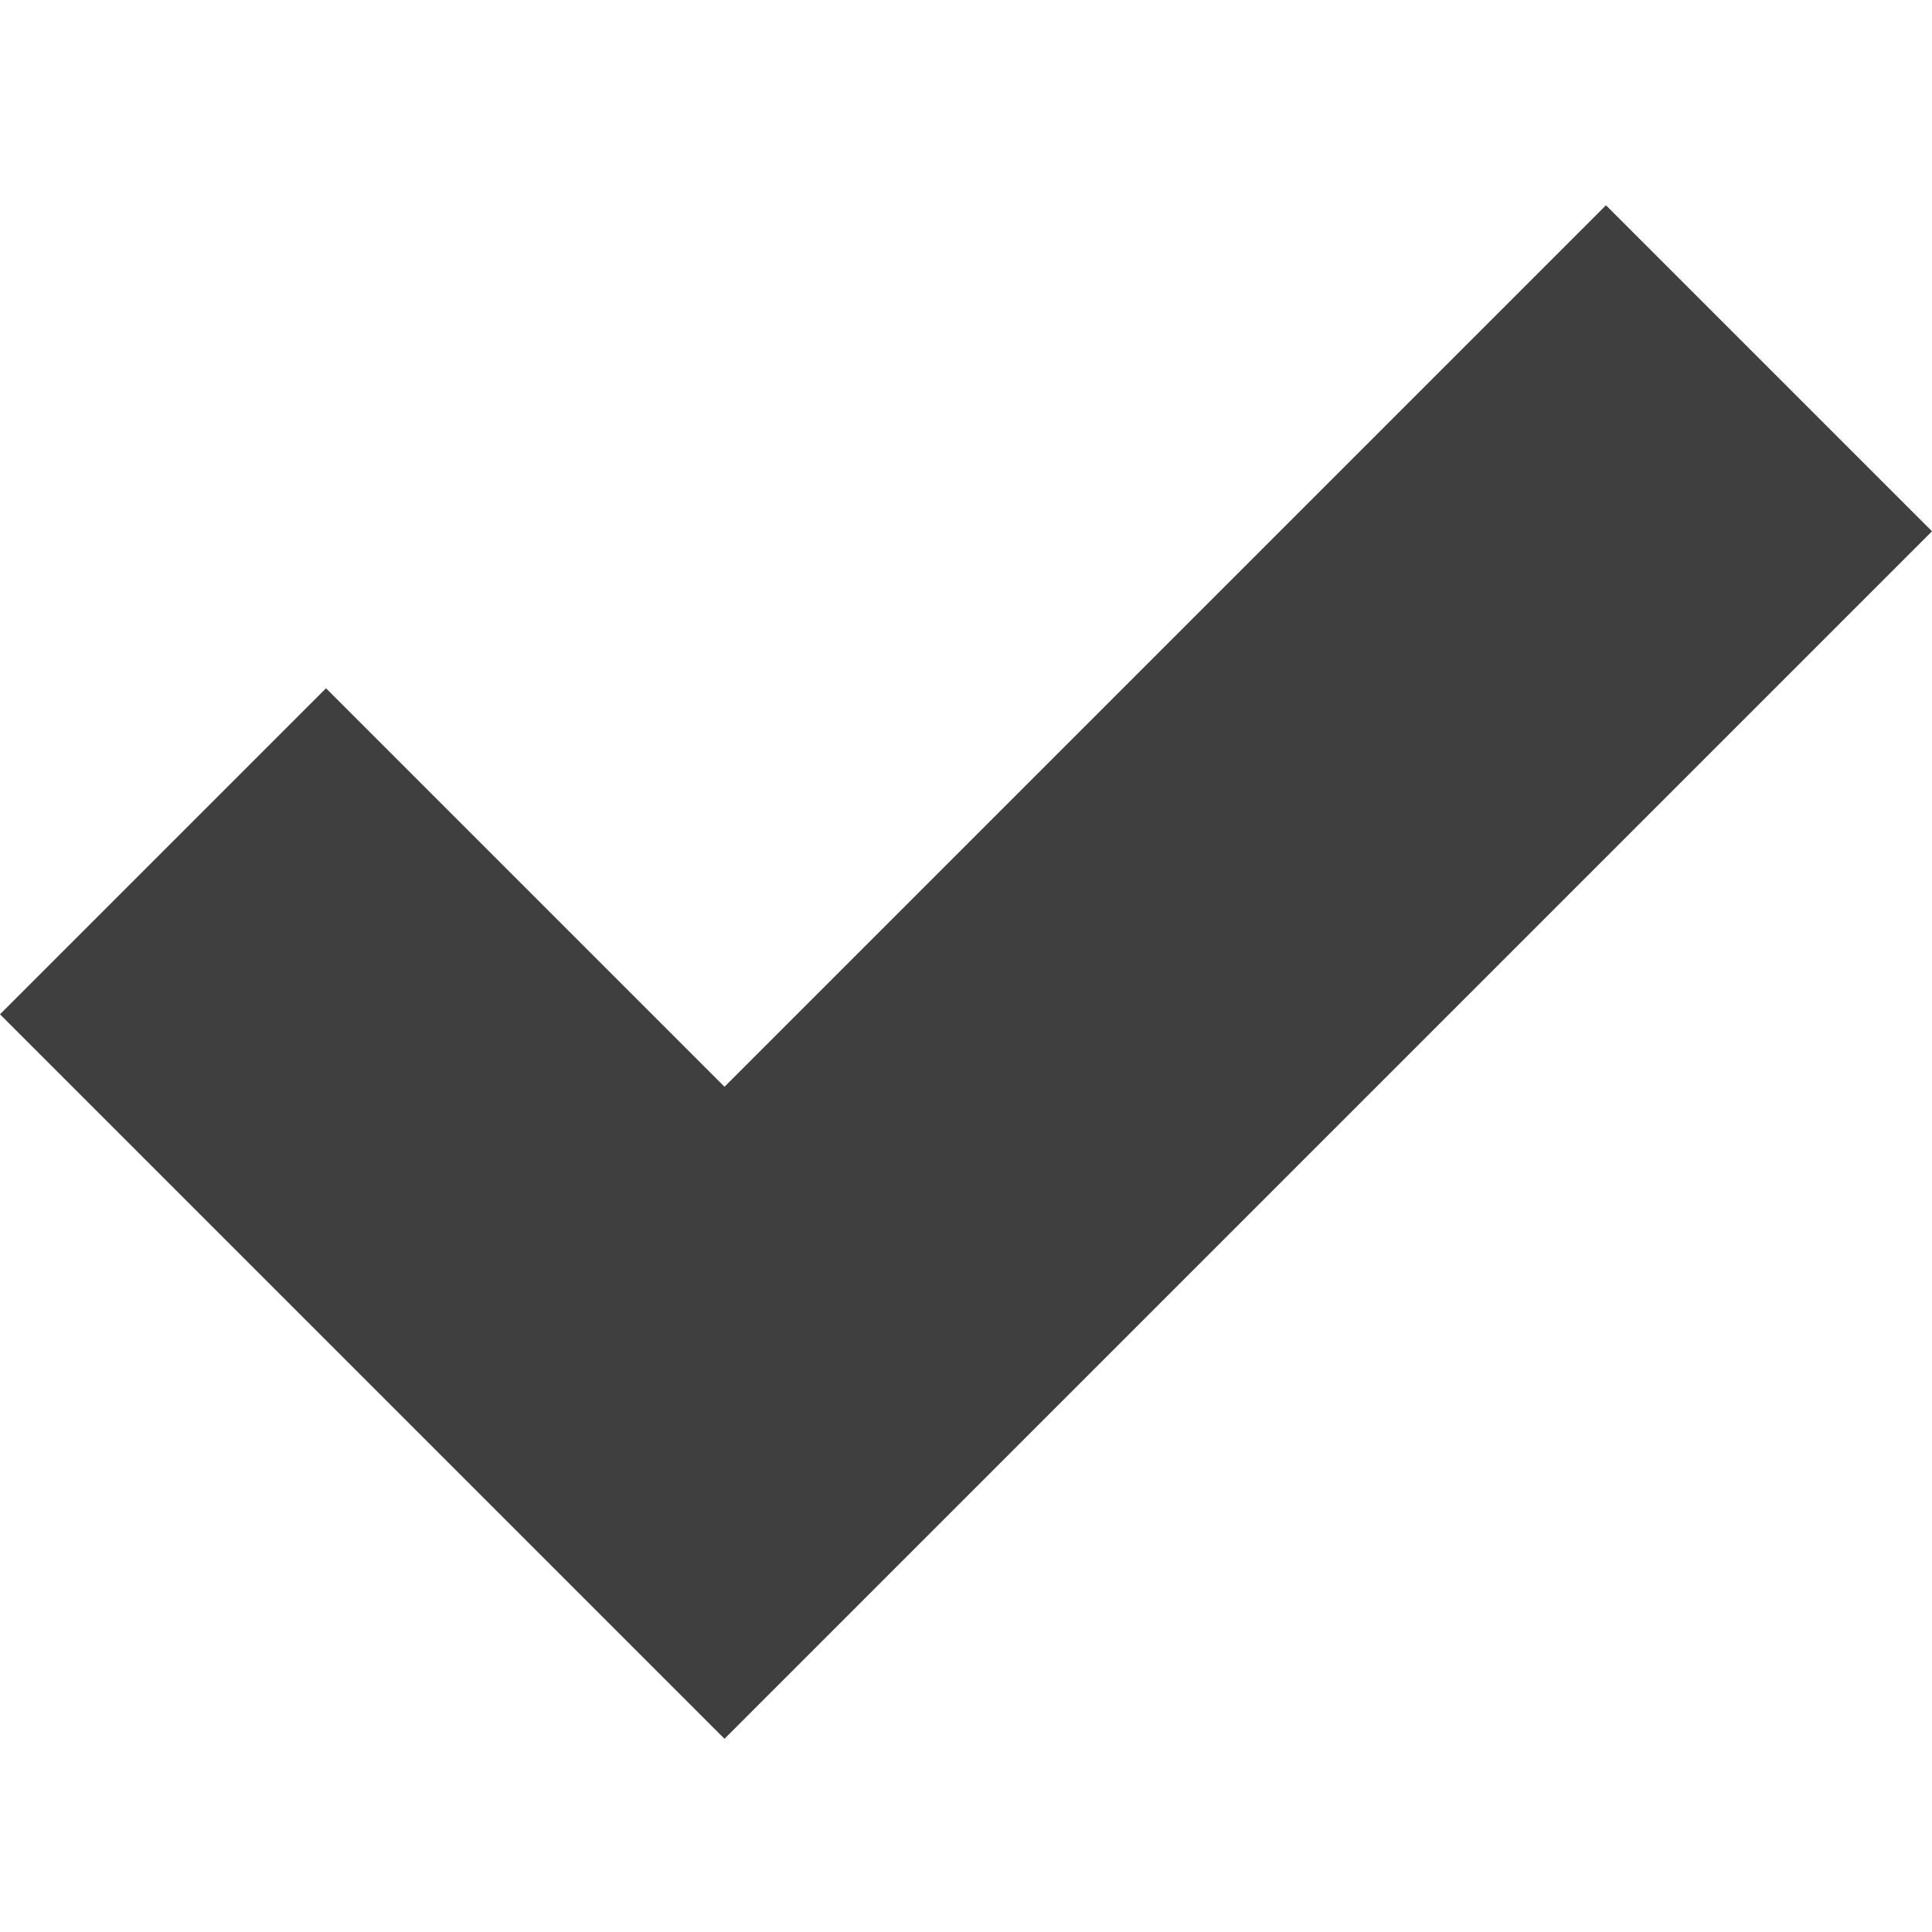
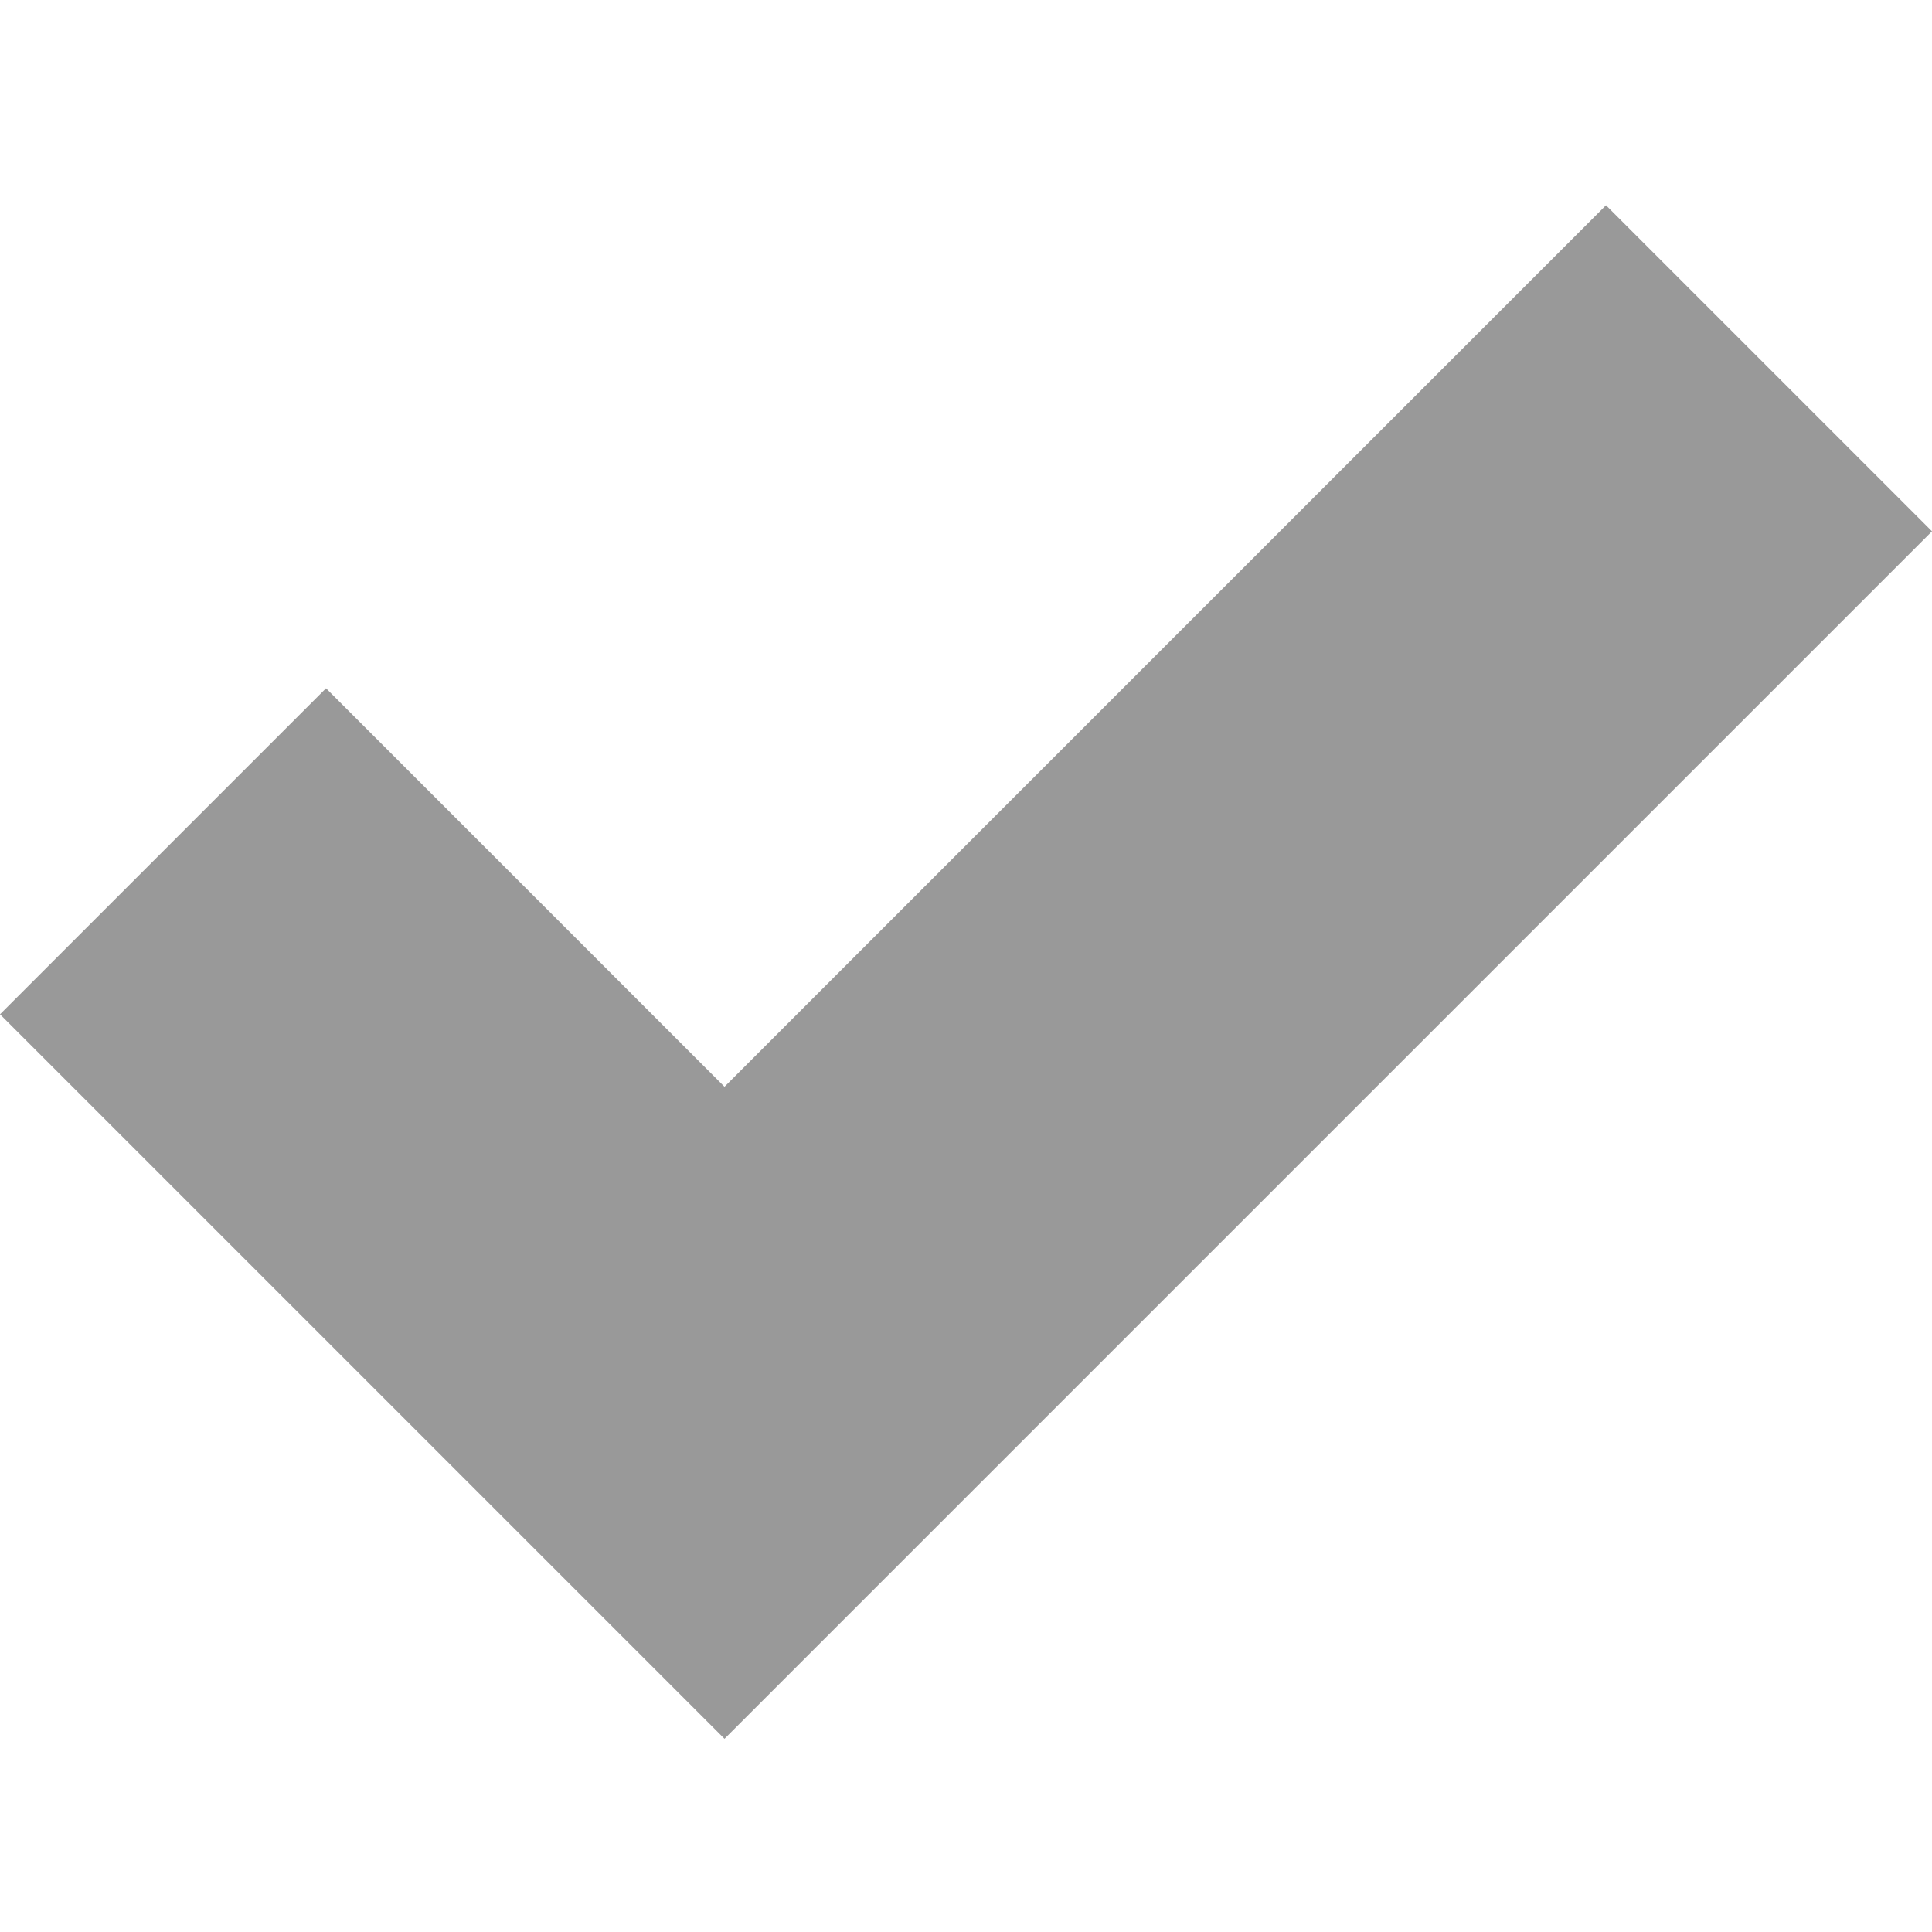
<svg xmlns="http://www.w3.org/2000/svg" width="16" height="16" viewBox="0 -1.7 16 16" preserveAspectRatio="xMinYMid meet" overflow="visible">
-   <path d="M2.7 4L6 7.3 13.3 0 16 2.7l-10 10-6-6L2.7 4z" fill="#3f3f3f" />
+   <path d="M2.7 4L6 7.3 13.3 0 16 2.7l-10 10-6-6L2.7 4z" fill="#999" />
</svg>
